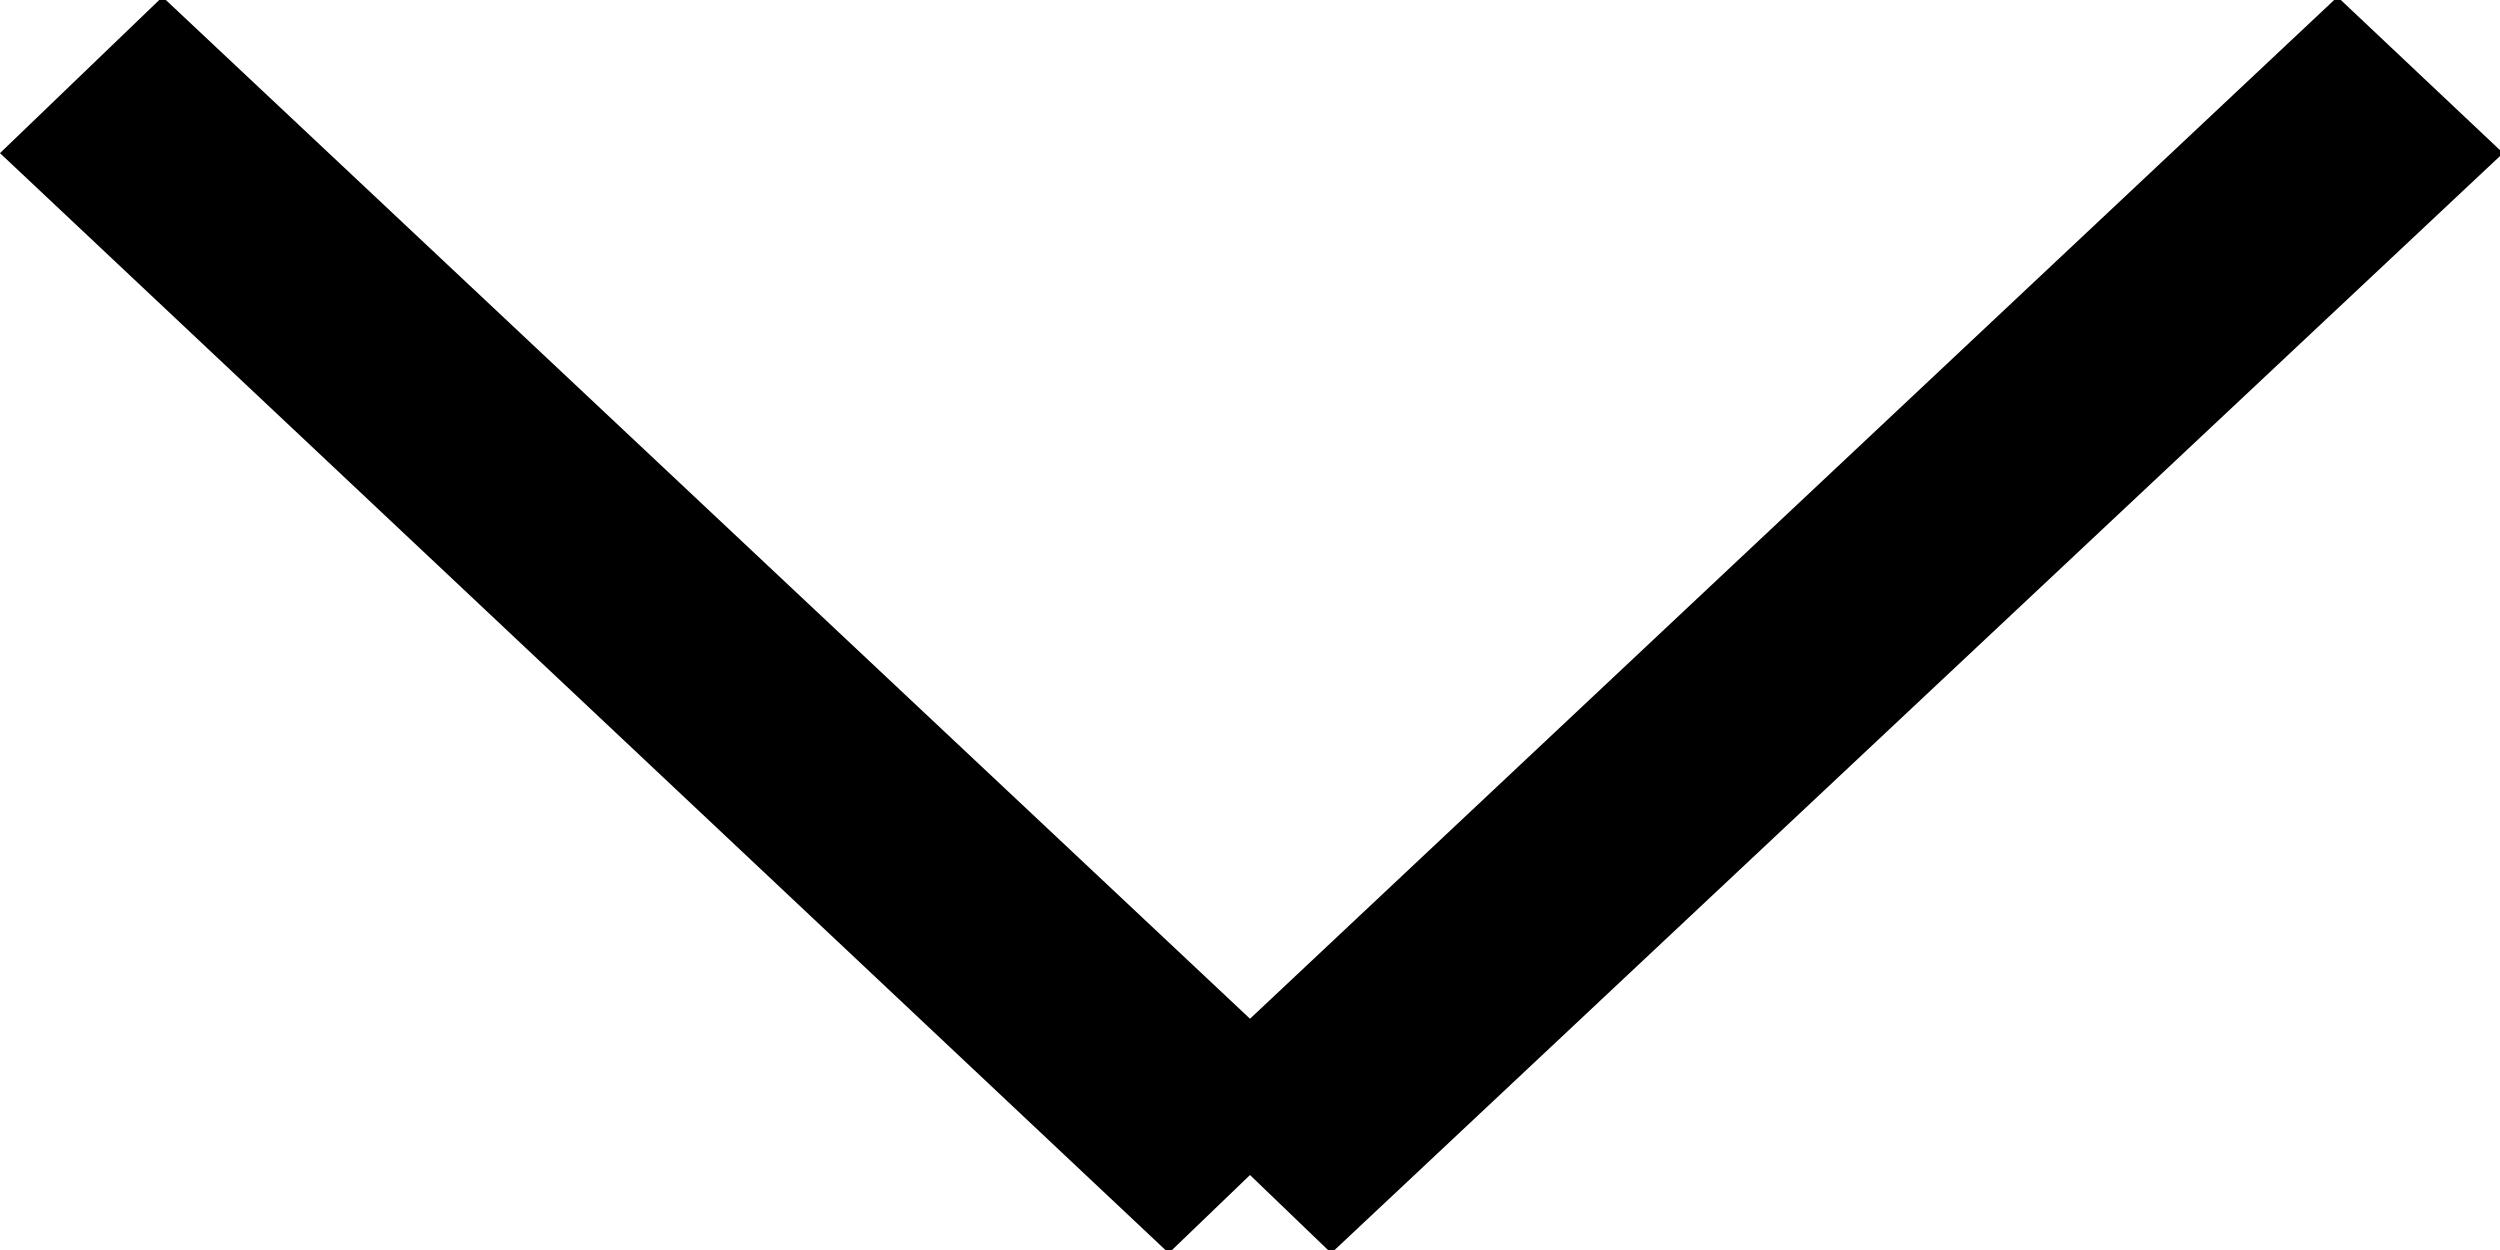
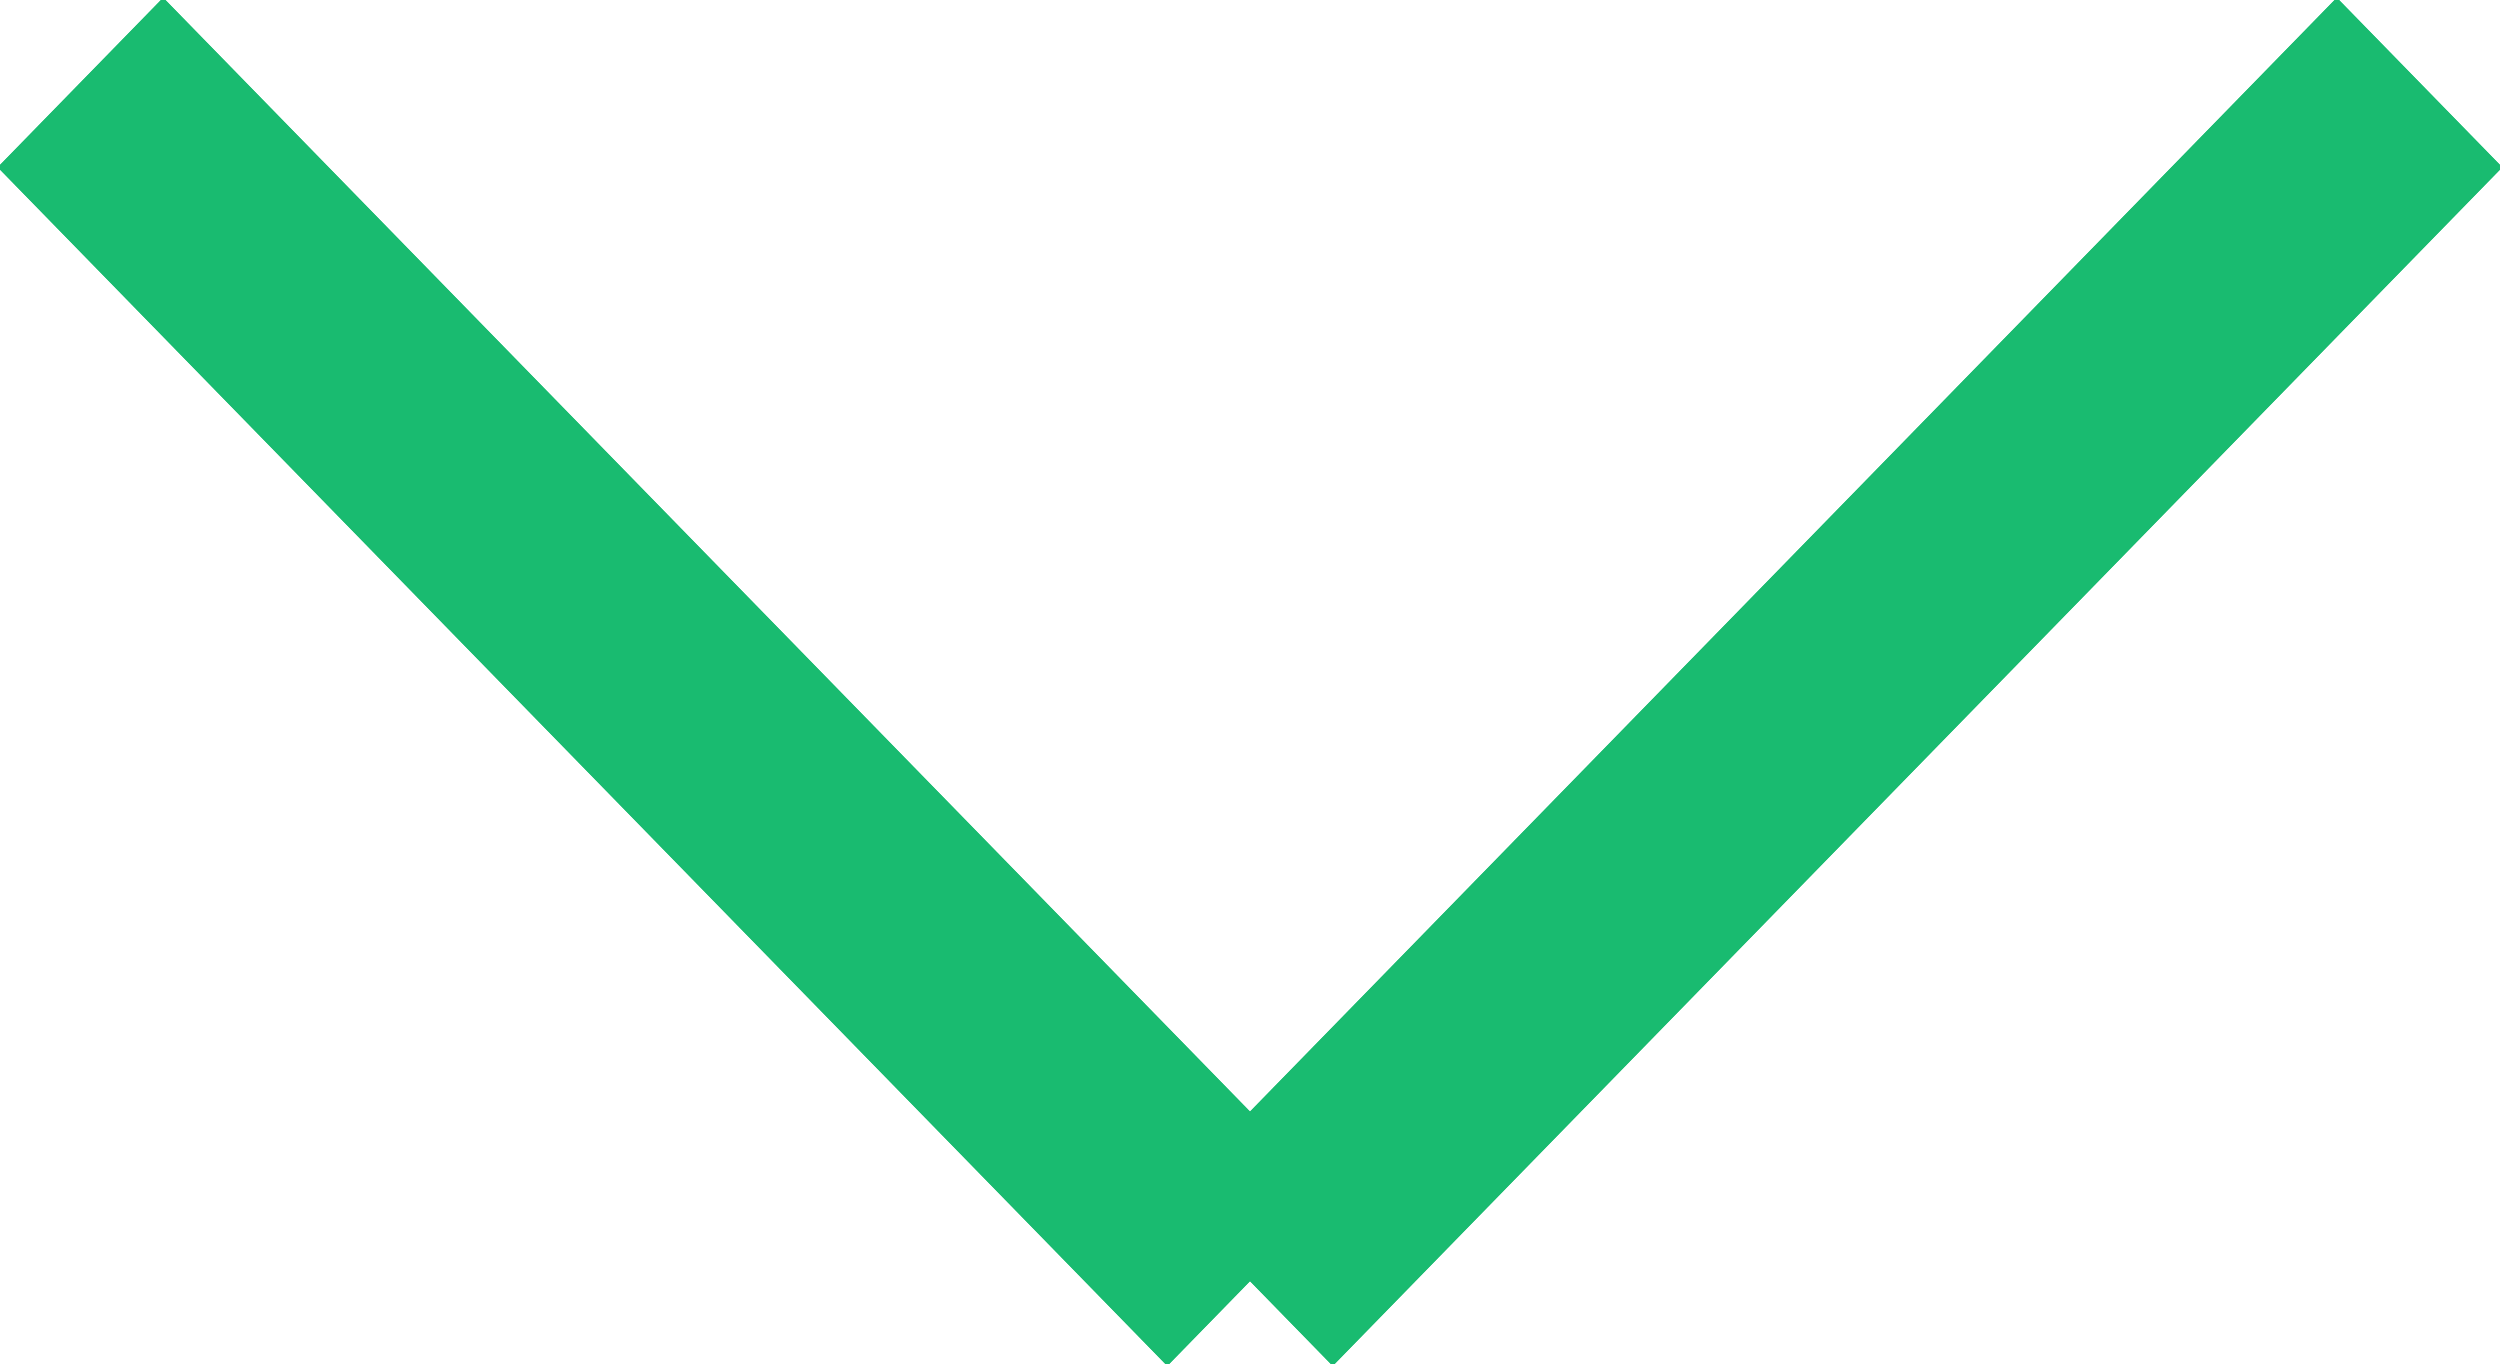
- <svg xmlns="http://www.w3.org/2000/svg" xmlns:xlink="http://www.w3.org/1999/xlink" width="8" height="4" viewBox="0 0 8 4">
+ <svg xmlns="http://www.w3.org/2000/svg" xmlns:xlink="http://www.w3.org/1999/xlink" width="11" height="6" viewBox="0 0 11 6">
  <defs>
-     <path id="nkn1a" d="M1521 77.49l.52-.5 3.48 3.27 3.48-3.27.53.5-3.75 3.52-.26-.25-.26.25z" />
+     <path id="l7m1a" d="M929.282 320.99l.728.746-5.146 5.274-.364-.373-.364.373-5.146-5.274.728-.746 4.782 4.901z" />
  </defs>
  <g>
-     <g transform="translate(-1521 -77)">
-       <use fill="#edeef0" xlink:href="#nkn1a" />
-       <use xlink:href="#nkn1a" />
+     <g transform="translate(-919 -321)">
+       <use fill="#19bb70" xlink:href="#l7m1a" />
+       <use fill="#19bb70" xlink:href="#l7m1a" />
    </g>
  </g>
</svg>
